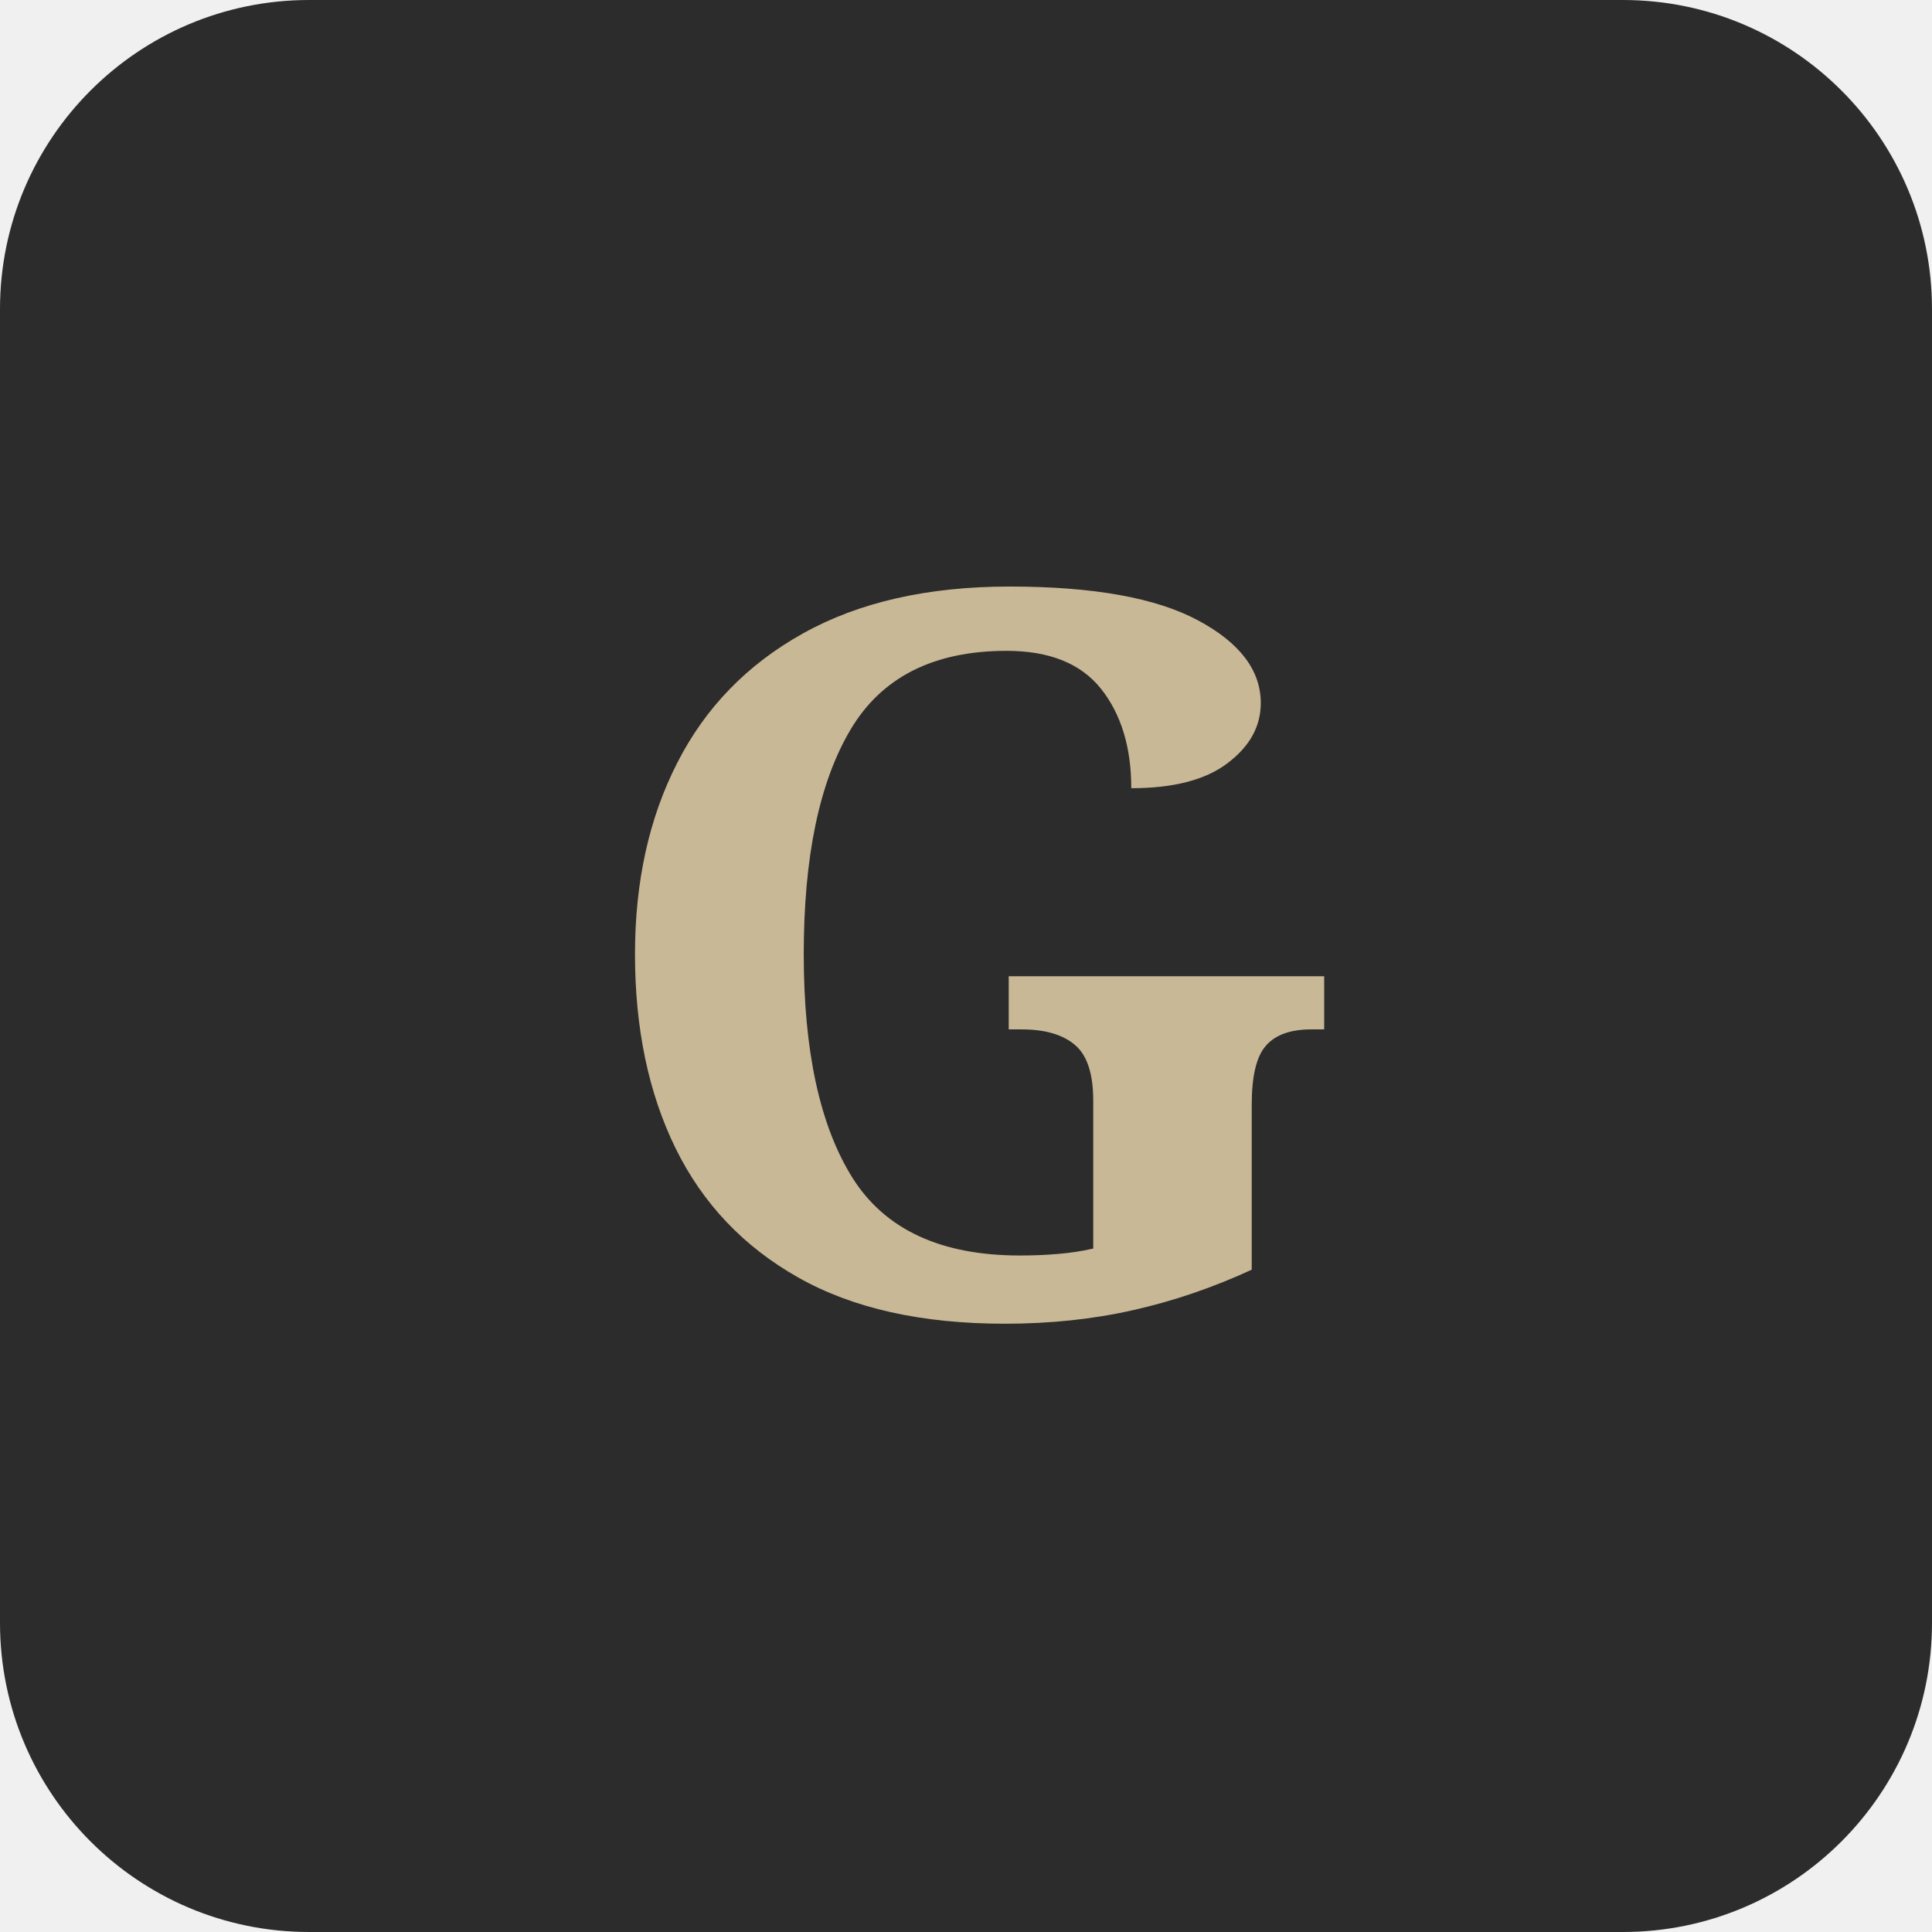
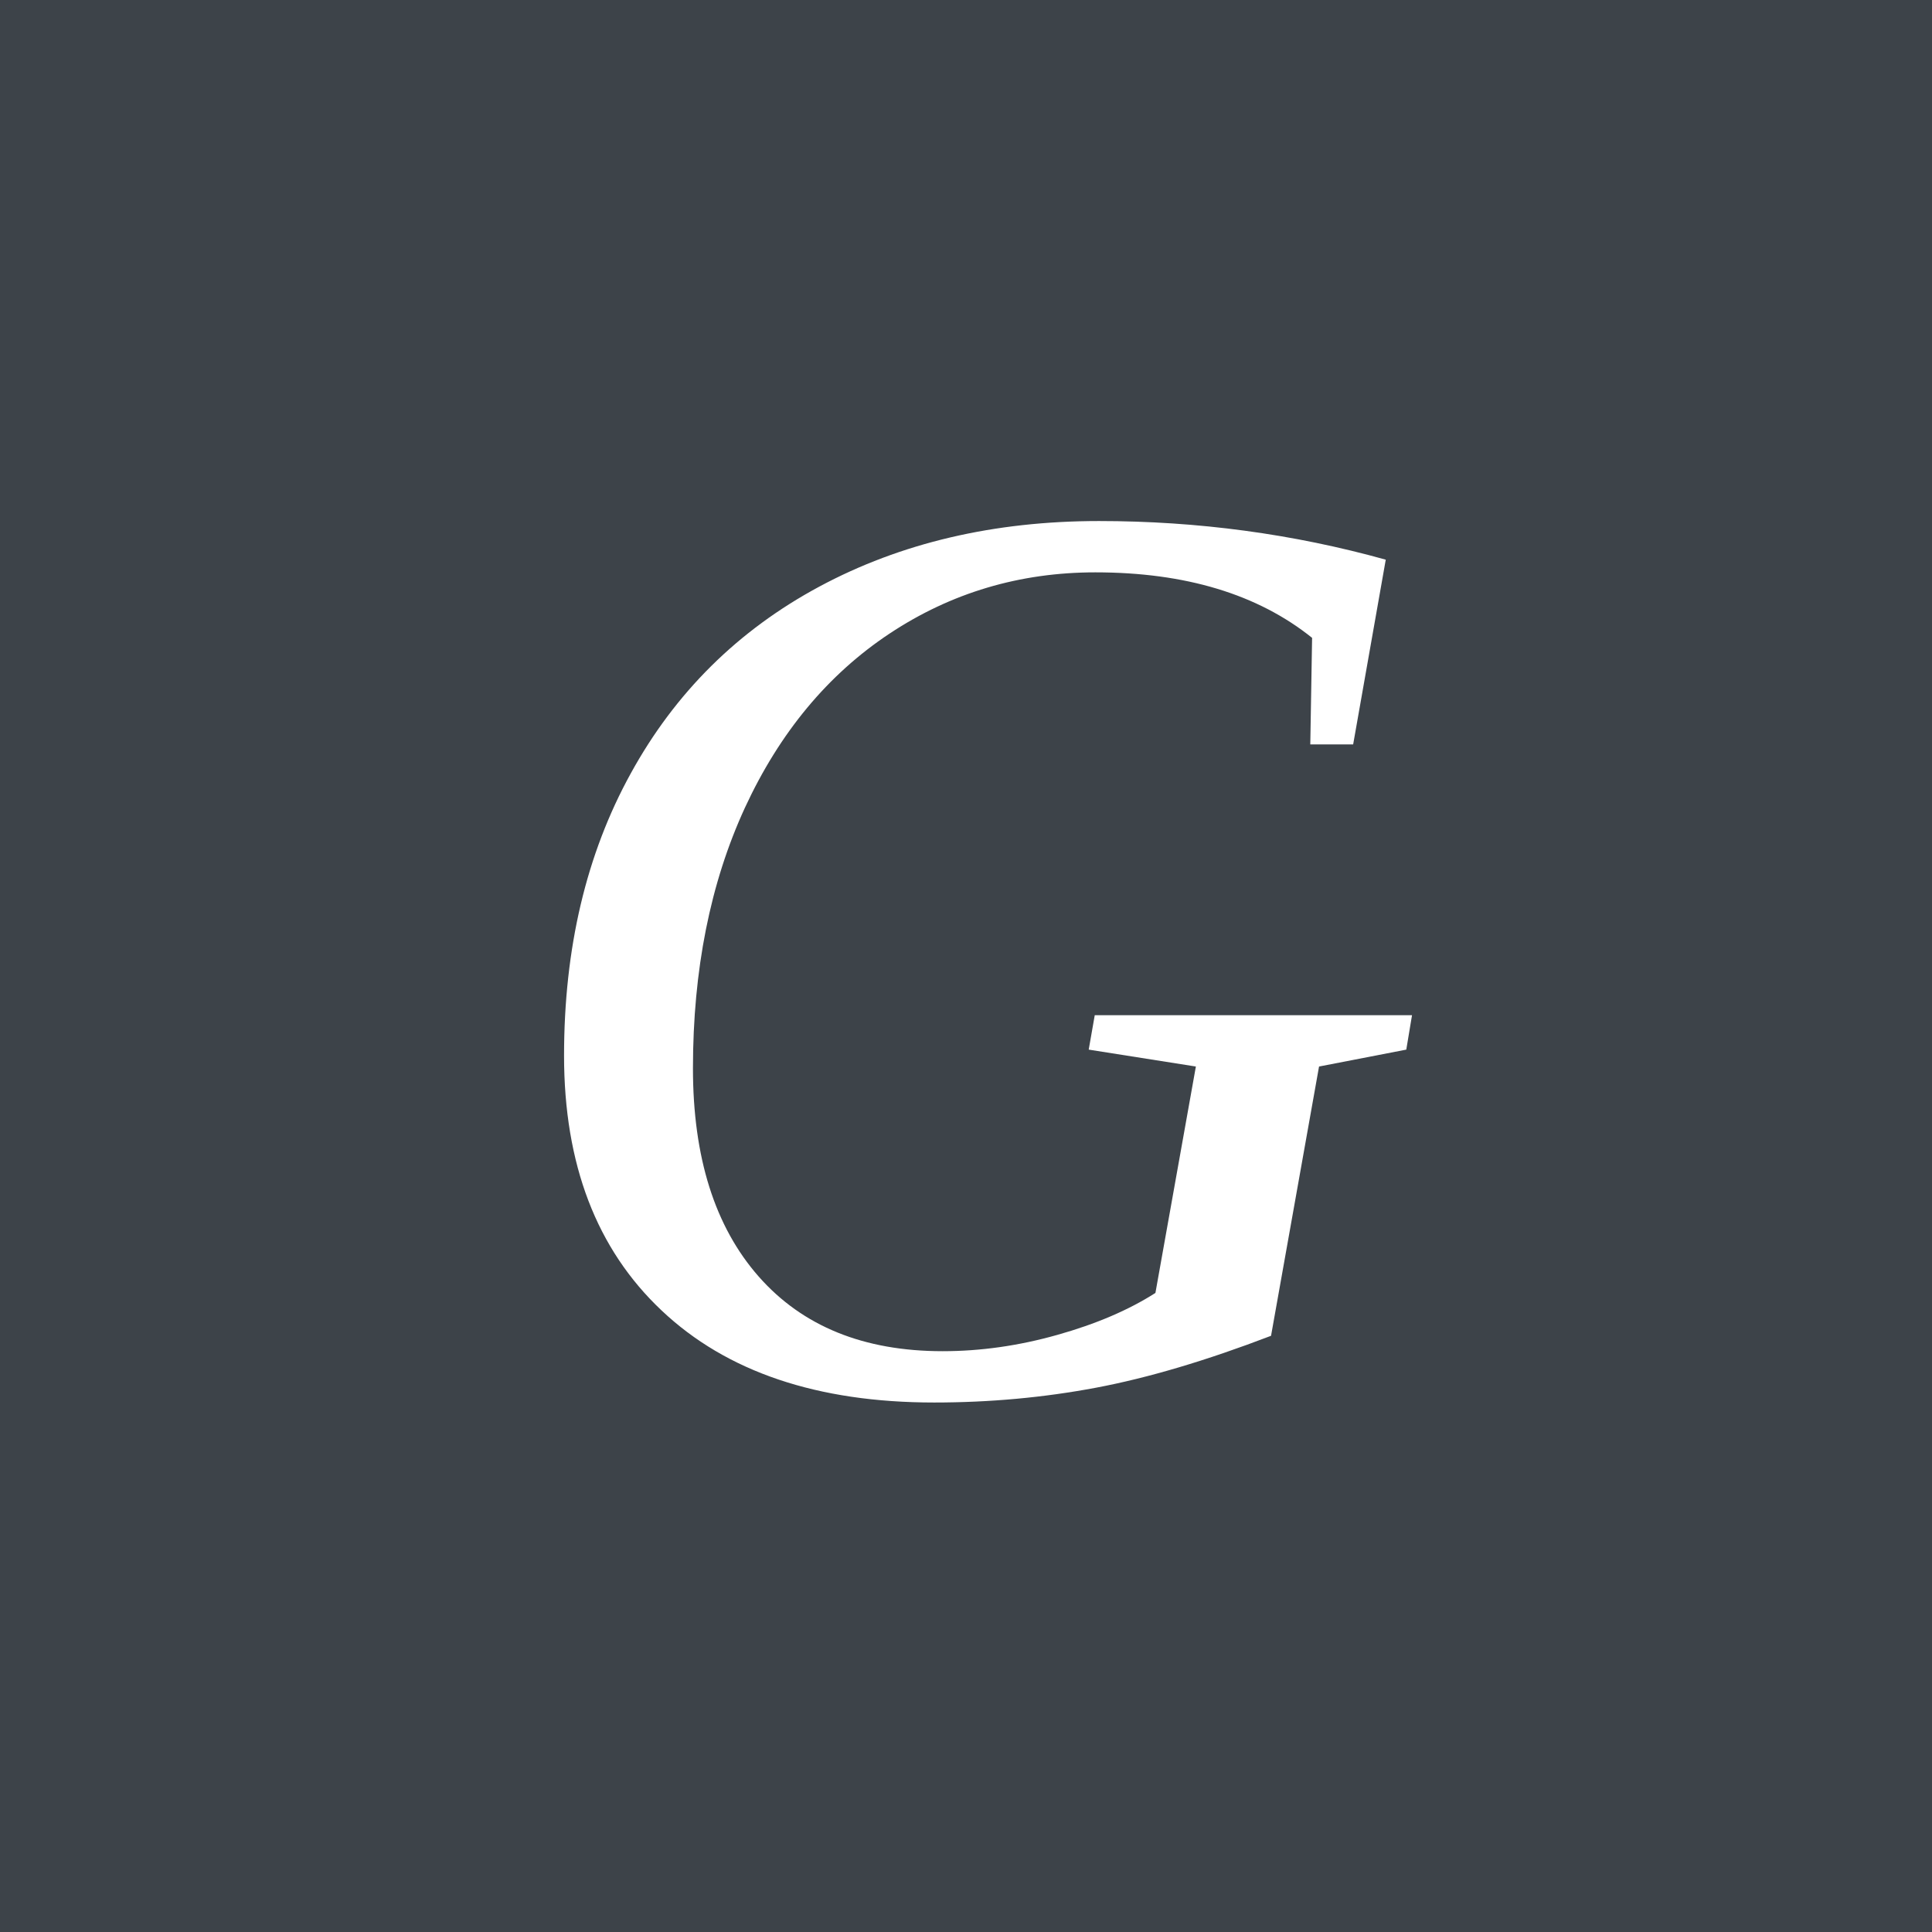
<svg xmlns="http://www.w3.org/2000/svg" viewBox="0 0 100 100">
-   <rect fill="#2C2C2C" rx="16" width="100" height="100" />
-   <text x="50" y="68" font-family="Georgia, serif" font-size="52" font-weight="600" fill="#C9B896" text-anchor="middle">G</text>
+   <rect fill="#3d4349" width="100" height="100" />
+   <text x="50" y="72" font-family="Georgia, 'Times New Roman', serif" font-size="68" font-weight="400" font-style="italic" fill="#ffffff" text-anchor="middle">G</text>
</svg>
